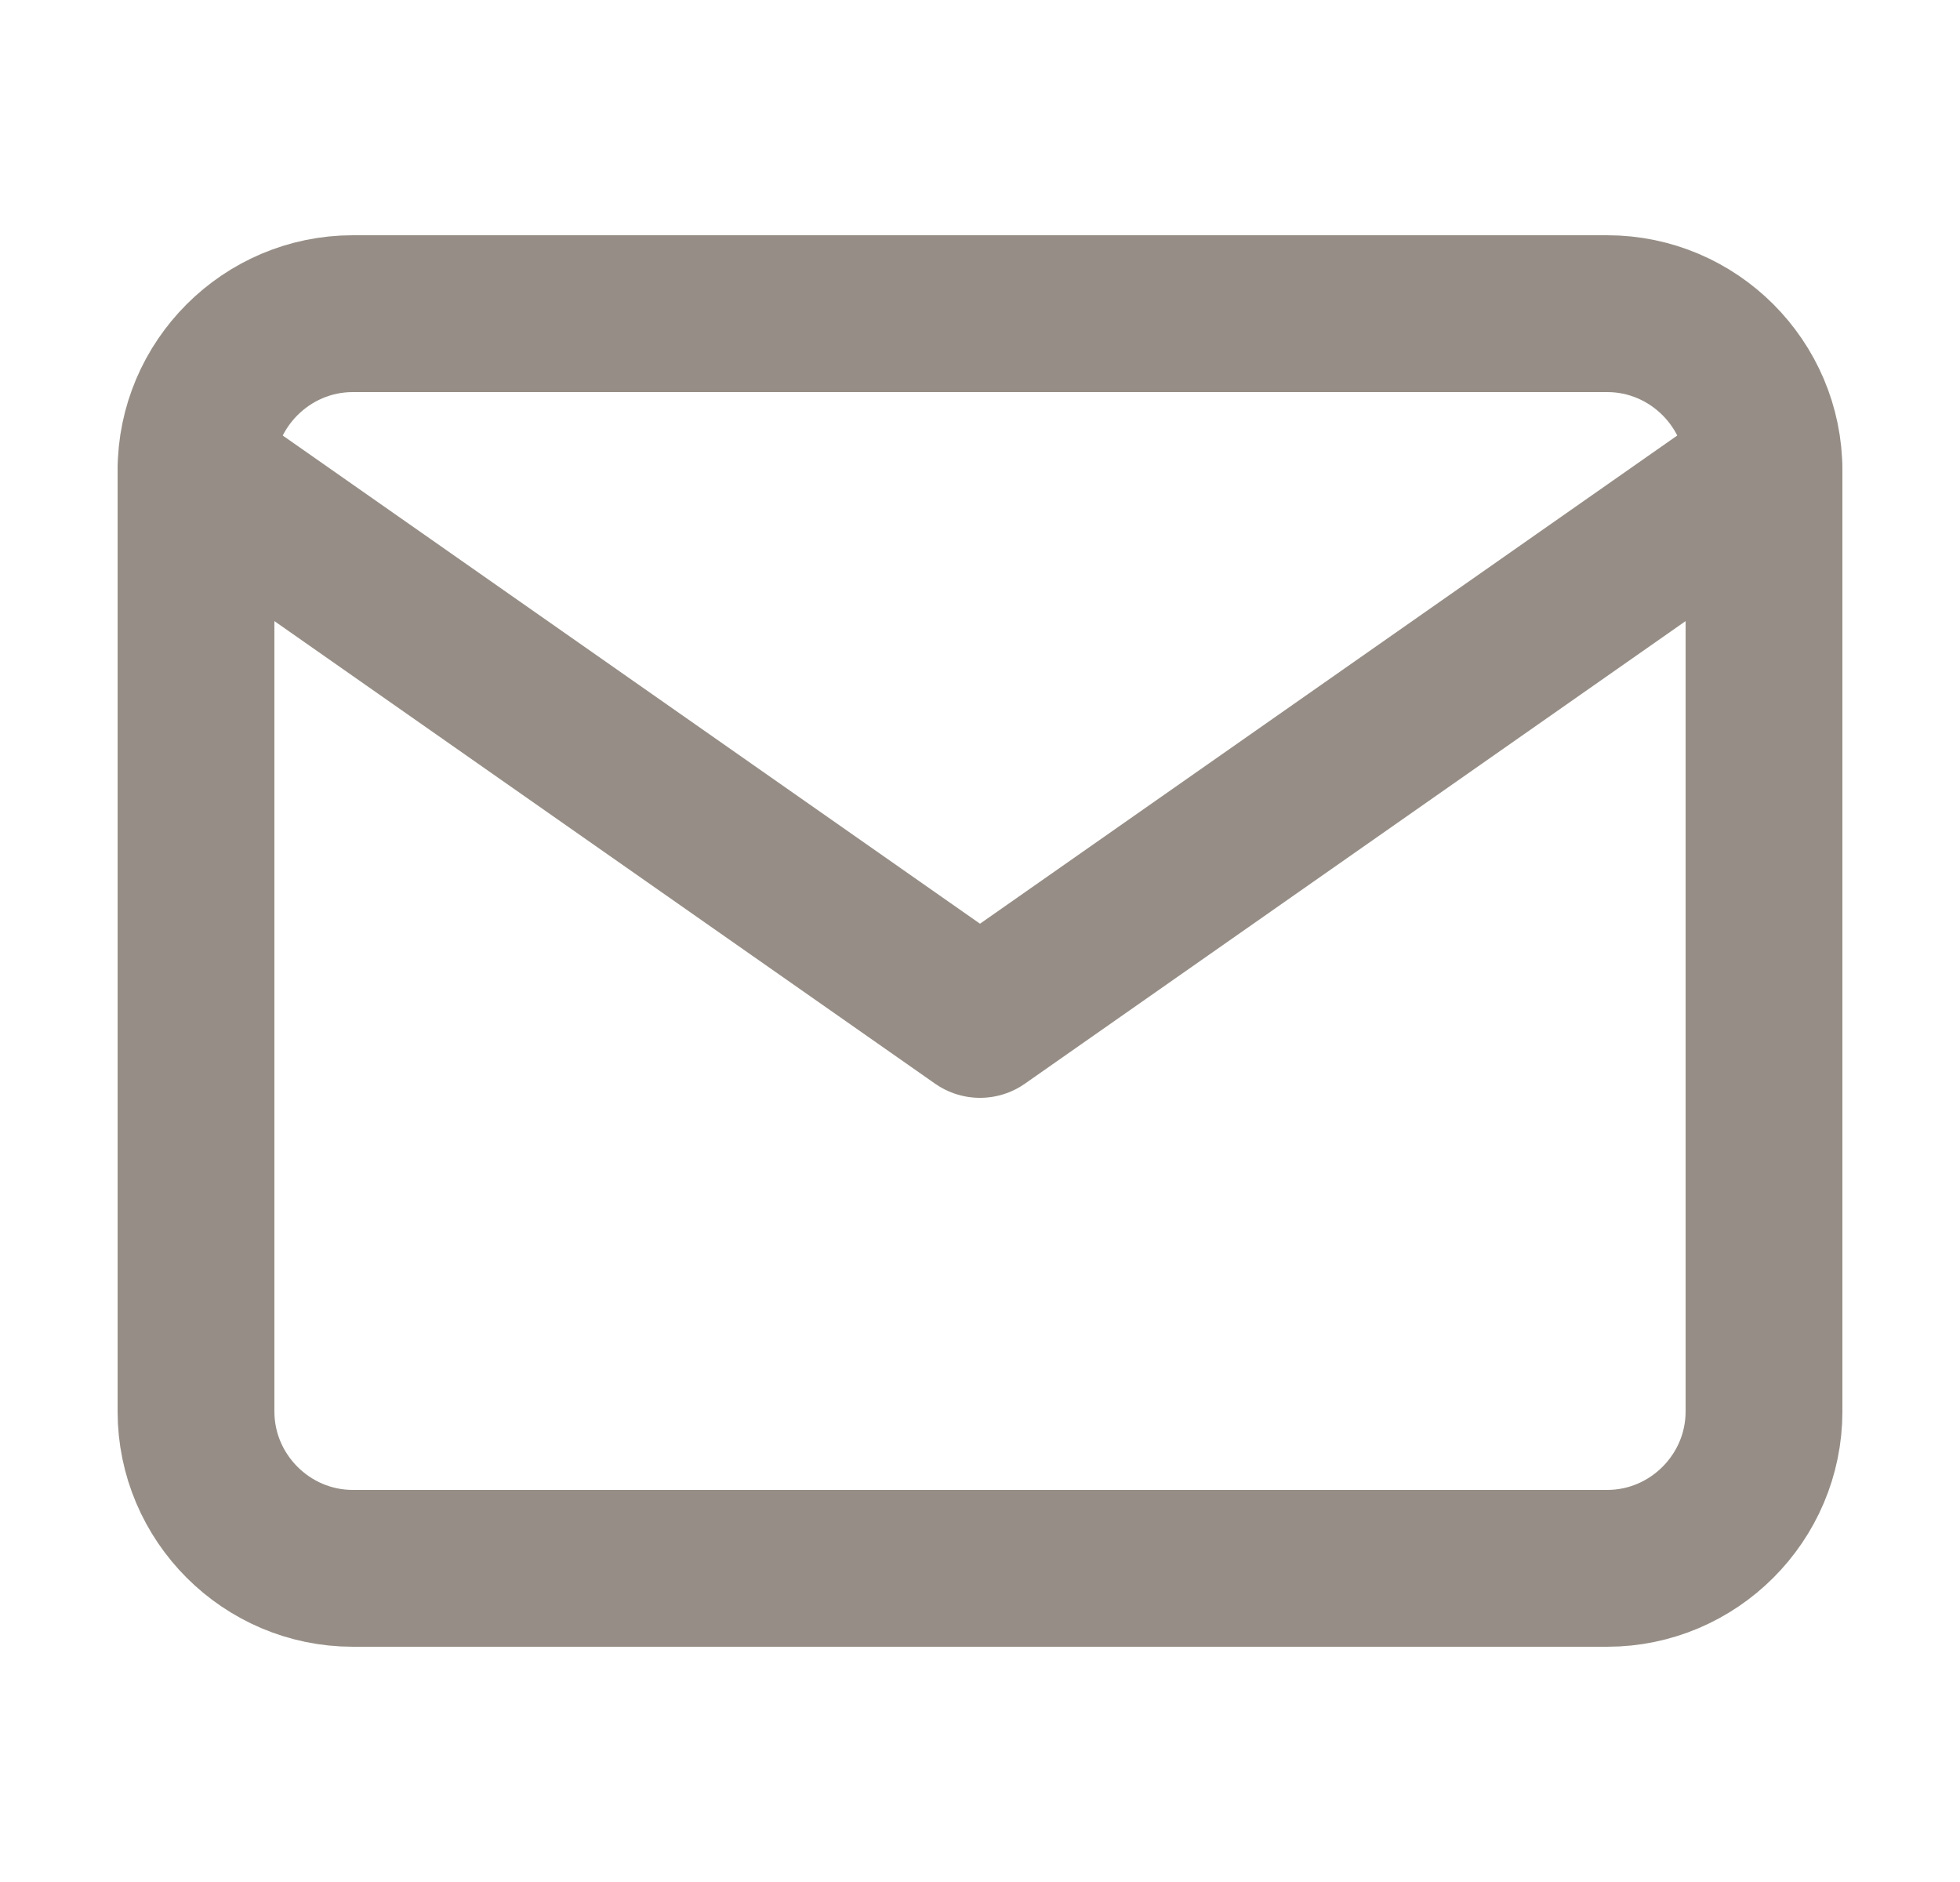
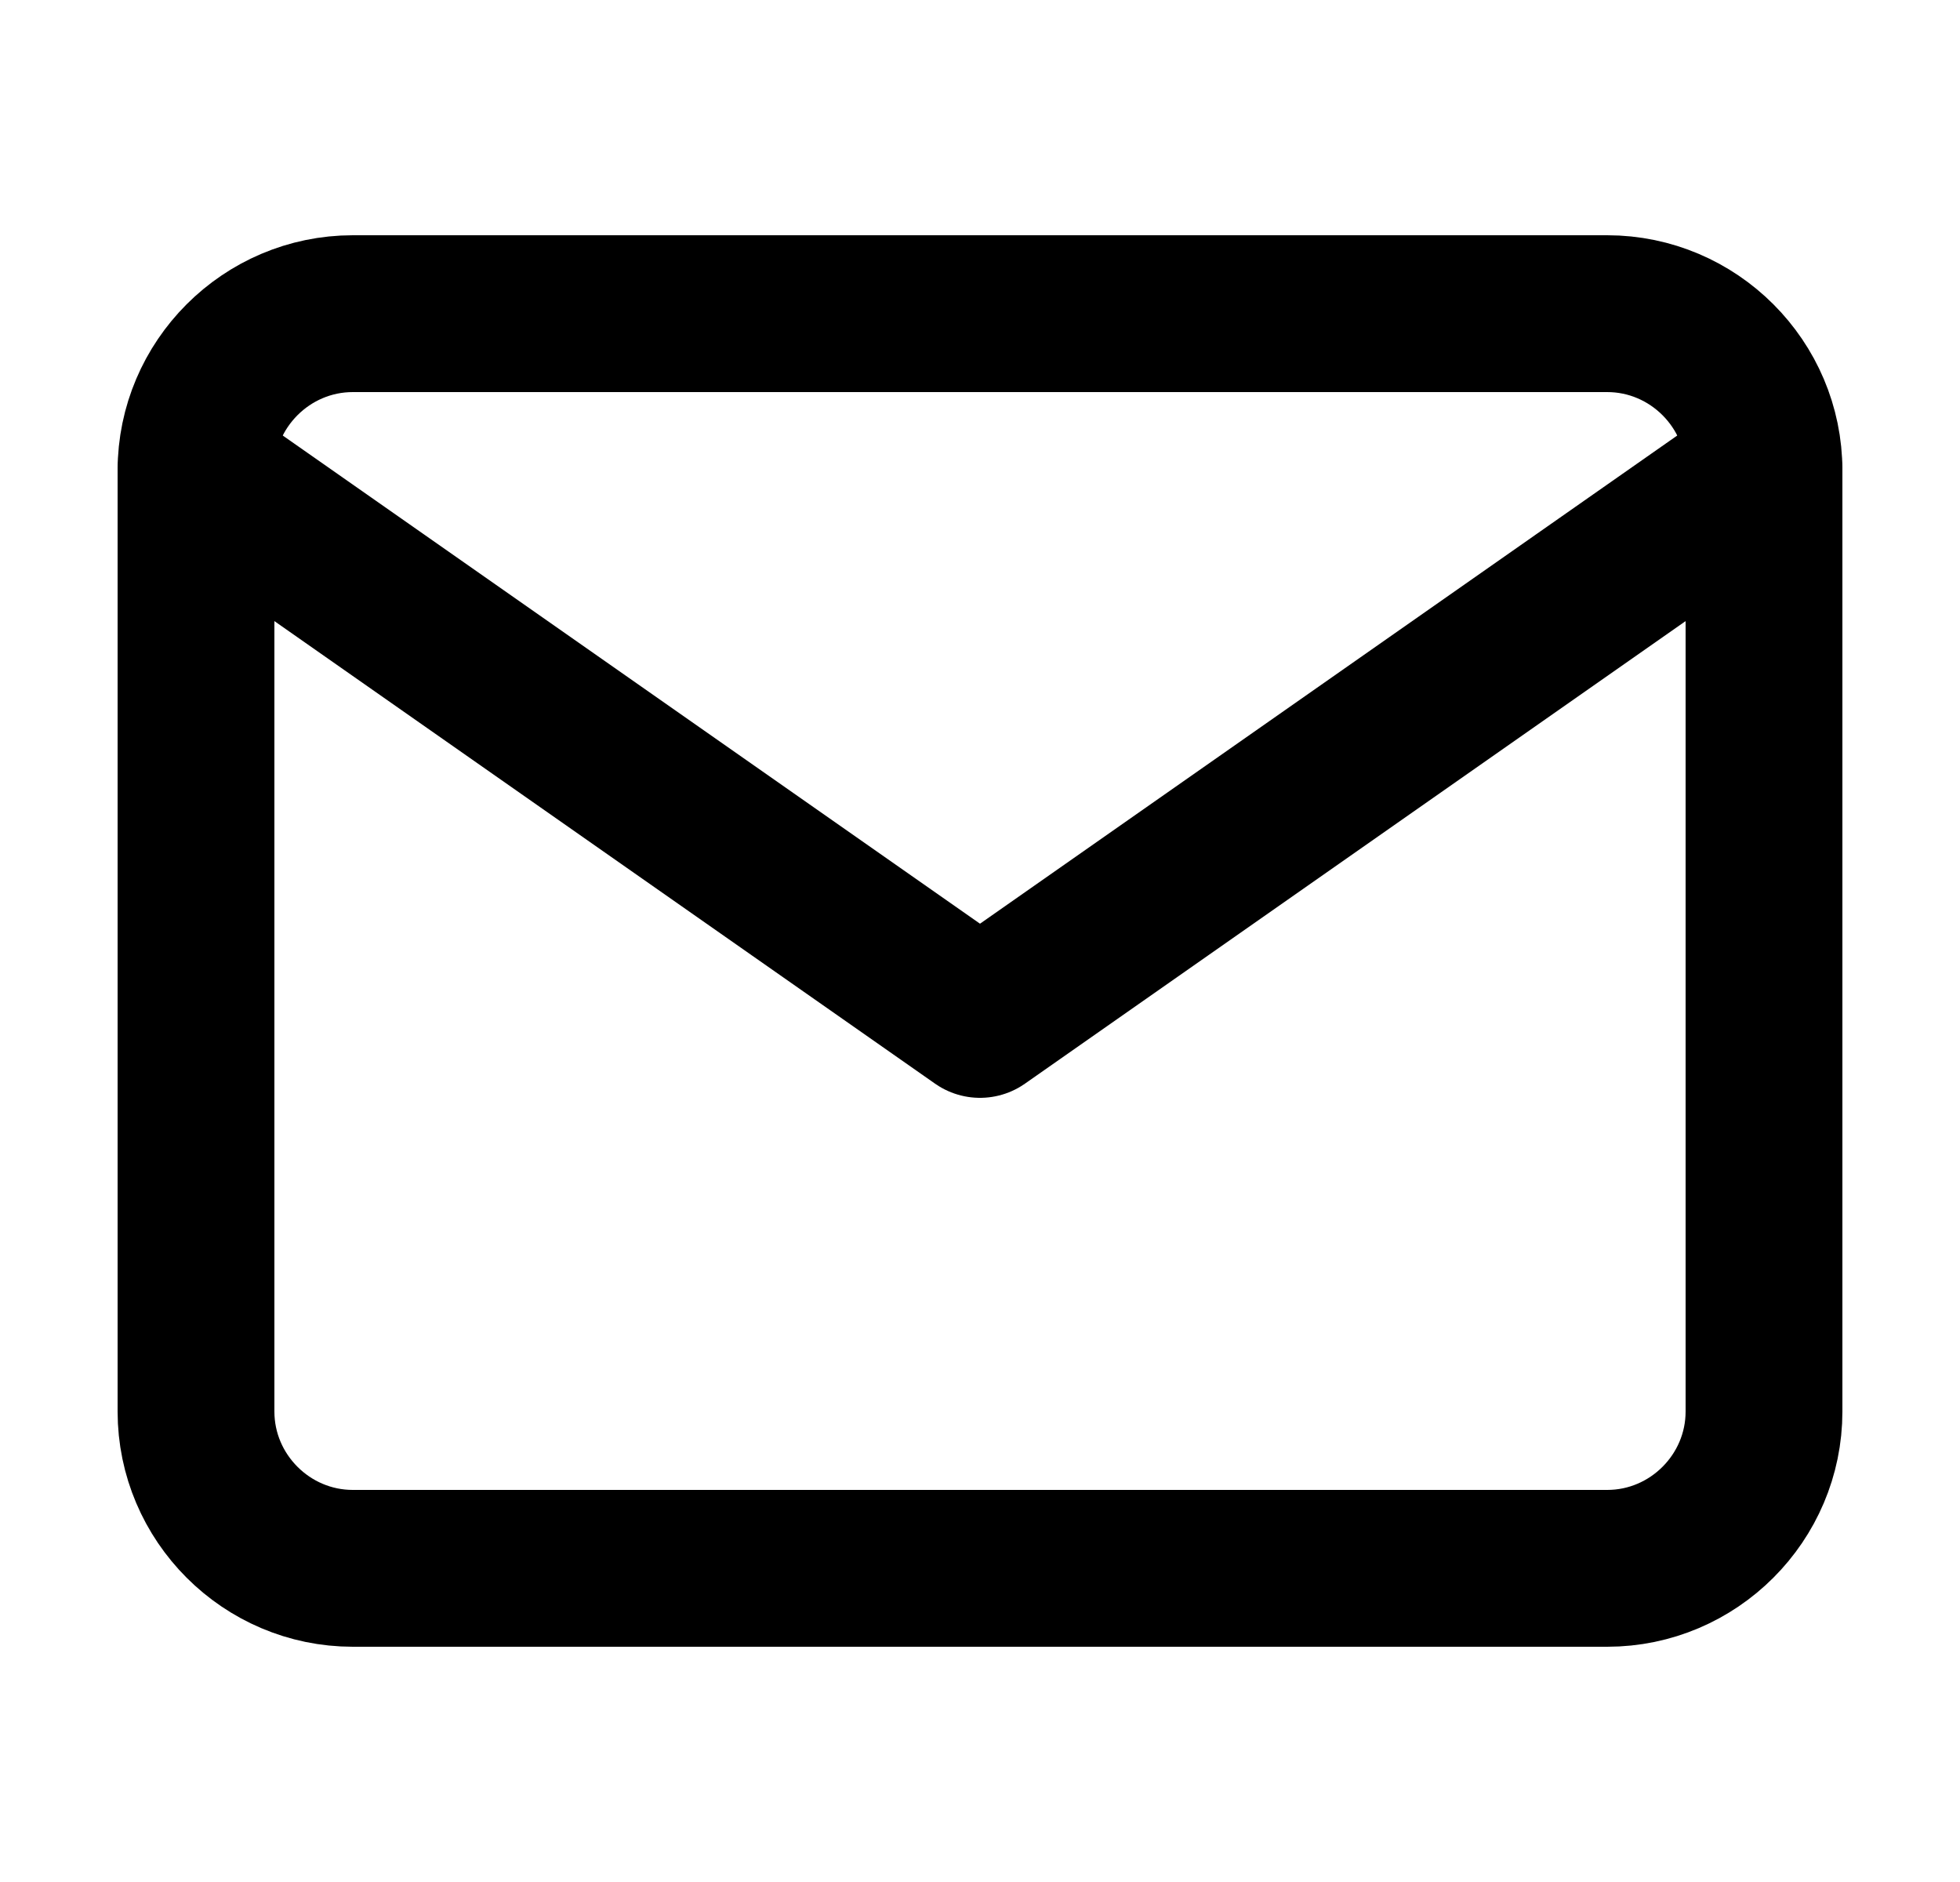
- <svg xmlns="http://www.w3.org/2000/svg" width="25" height="24" viewBox="0 0 25 24" fill="none">
-   <path d="M4.5 4H20.5C21.6 4 22.5 4.9 22.5 6V18C22.5 19.1 21.6 20 20.5 20H4.5C3.4 20 2.5 19.1 2.5 18V6C2.5 4.9 3.4 4 4.5 4Z" stroke="#968E86" stroke-width="2" stroke-linecap="round" stroke-linejoin="round" />
-   <path d="M22.5 6L12.5 13L2.5 6" stroke="#968E86" stroke-width="2" stroke-linecap="round" stroke-linejoin="round" />
+ <svg xmlns="http://www.w3.org/2000/svg" width="25" height="24" viewBox="0 0 25 24">
+   <path d="M4.5 4H20.5C21.6 4 22.5 4.9 22.5 6V18C22.5 19.1 21.6 20 20.5 20H4.5C3.4 20 2.5 19.1 2.5 18V6C2.5 4.9 3.4 4 4.5 4Z" stroke="currentColor" fill="none" stroke-width="2" stroke-linecap="round" stroke-linejoin="round" />
+   <path d="M22.5 6L12.5 13L2.5 6" stroke="currentColor" fill="none" stroke-width="2" stroke-linecap="round" stroke-linejoin="round" />
</svg>
